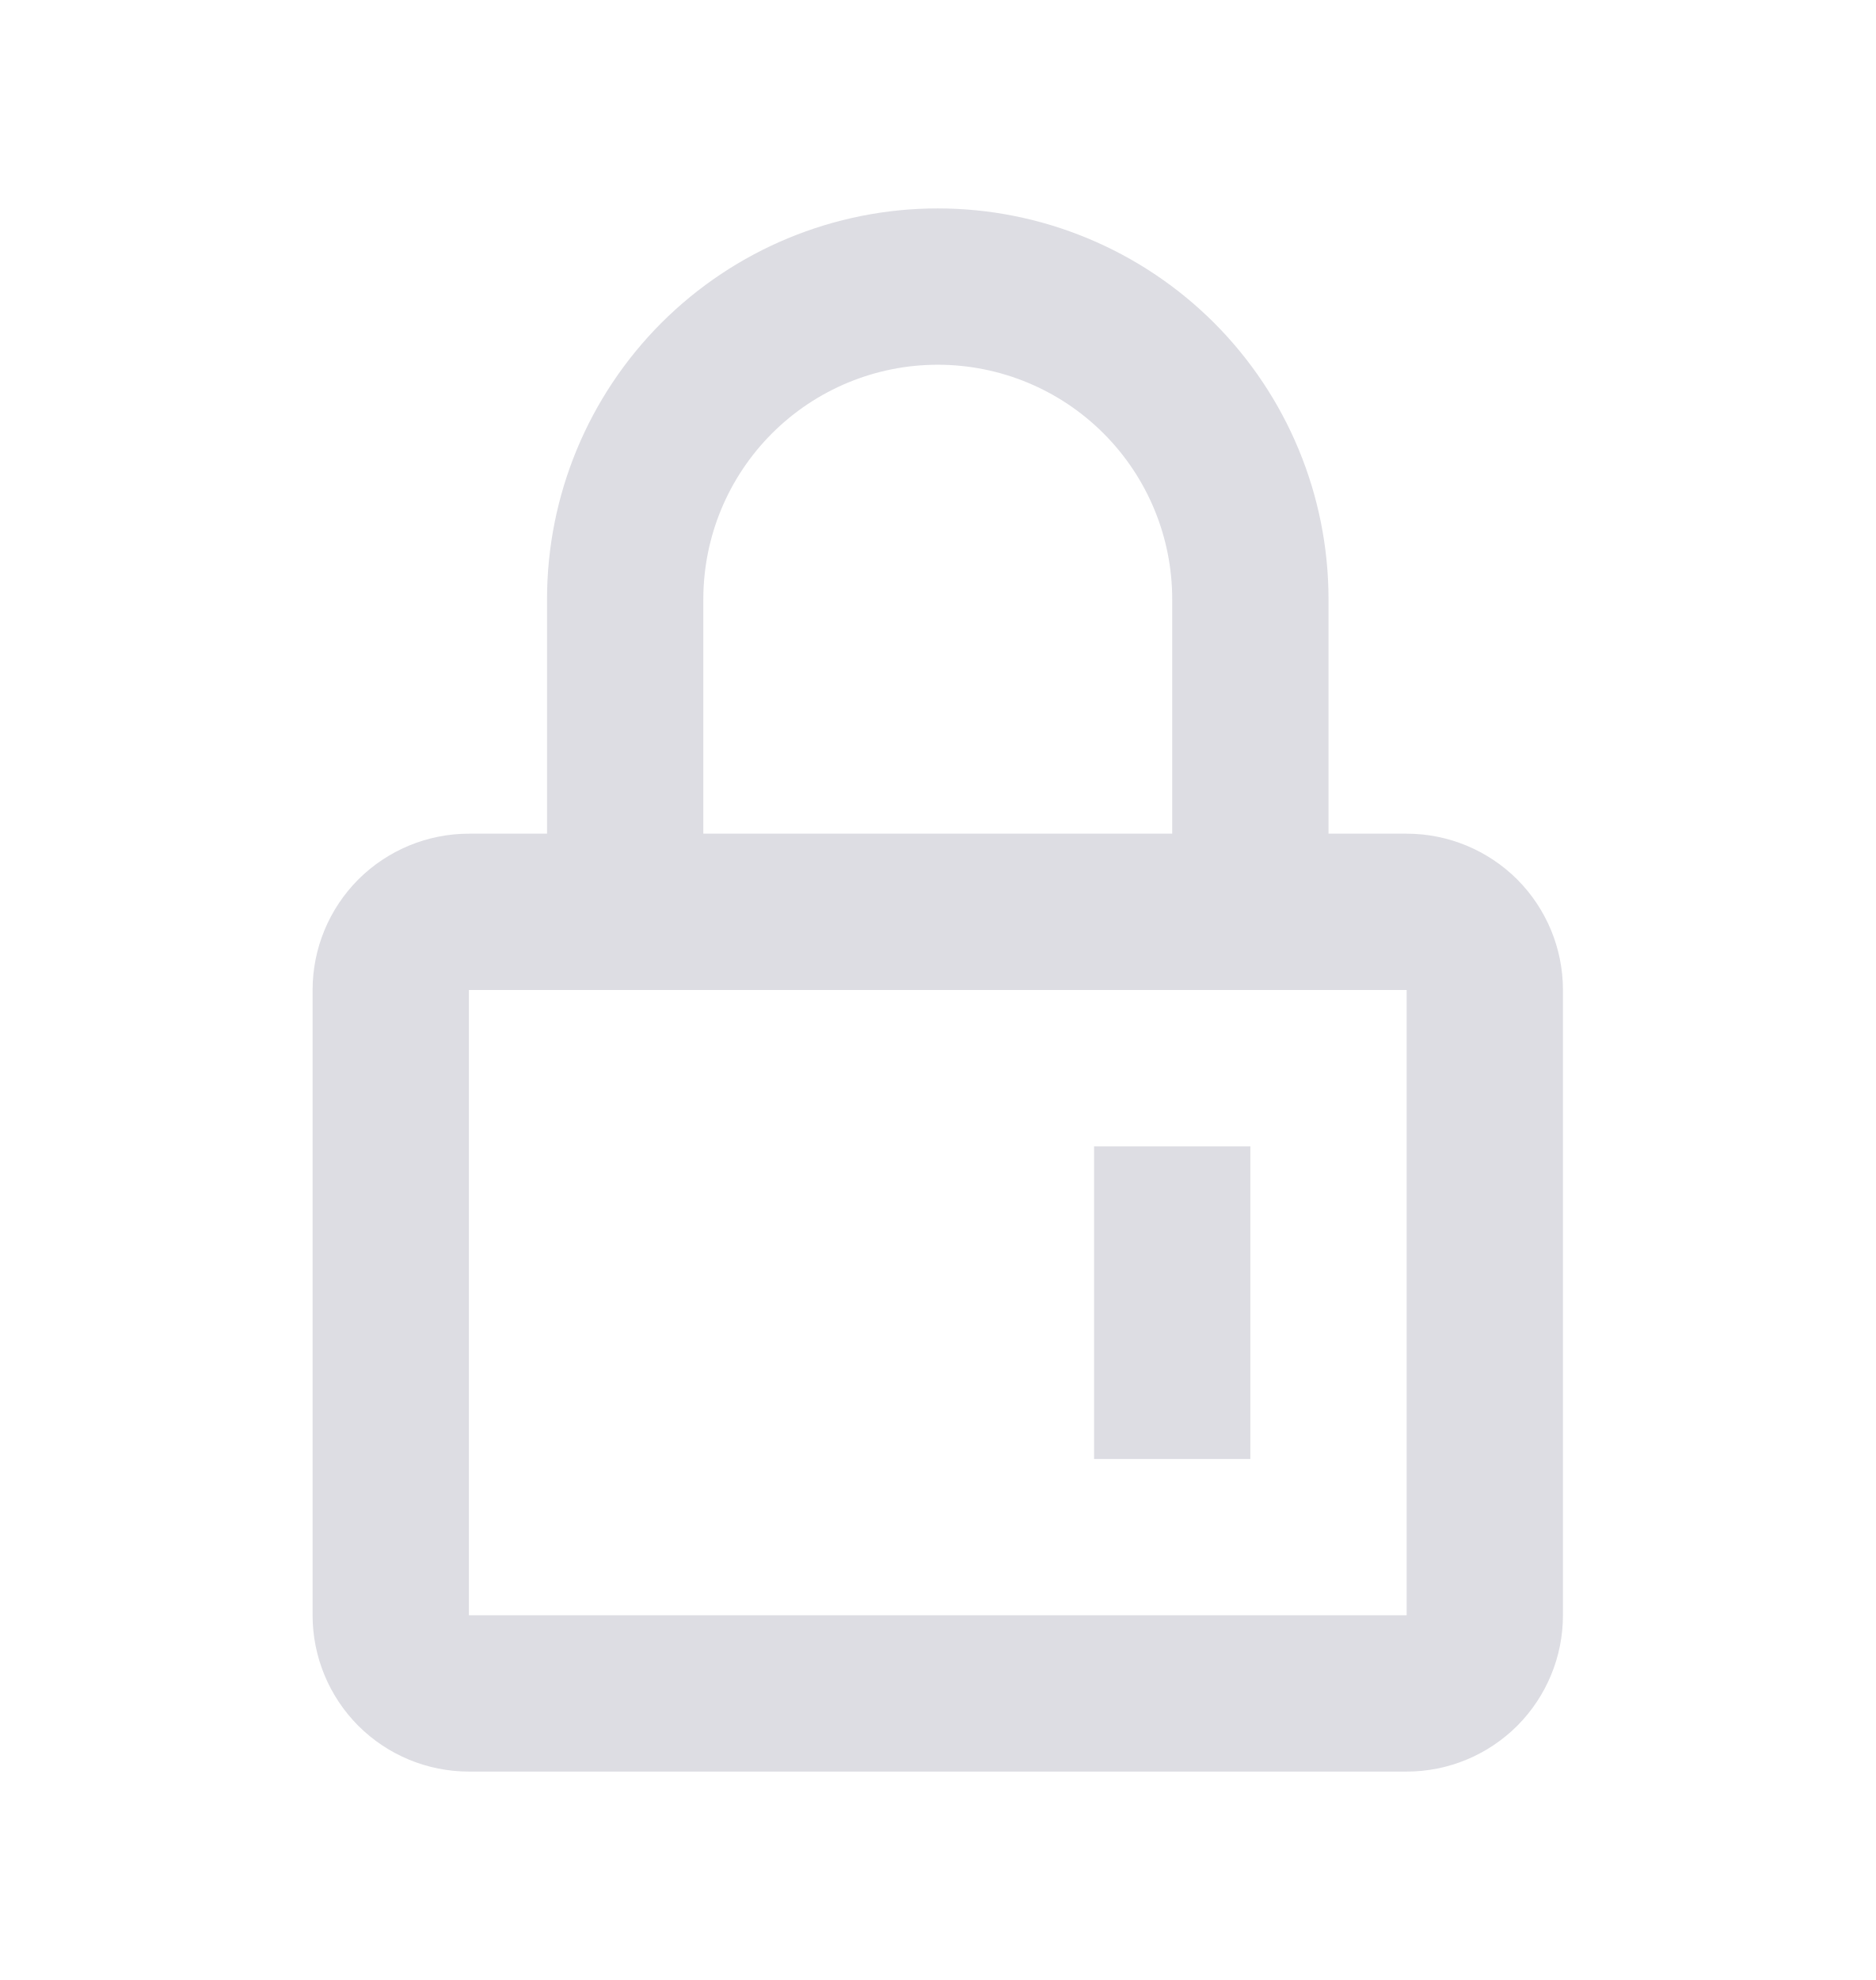
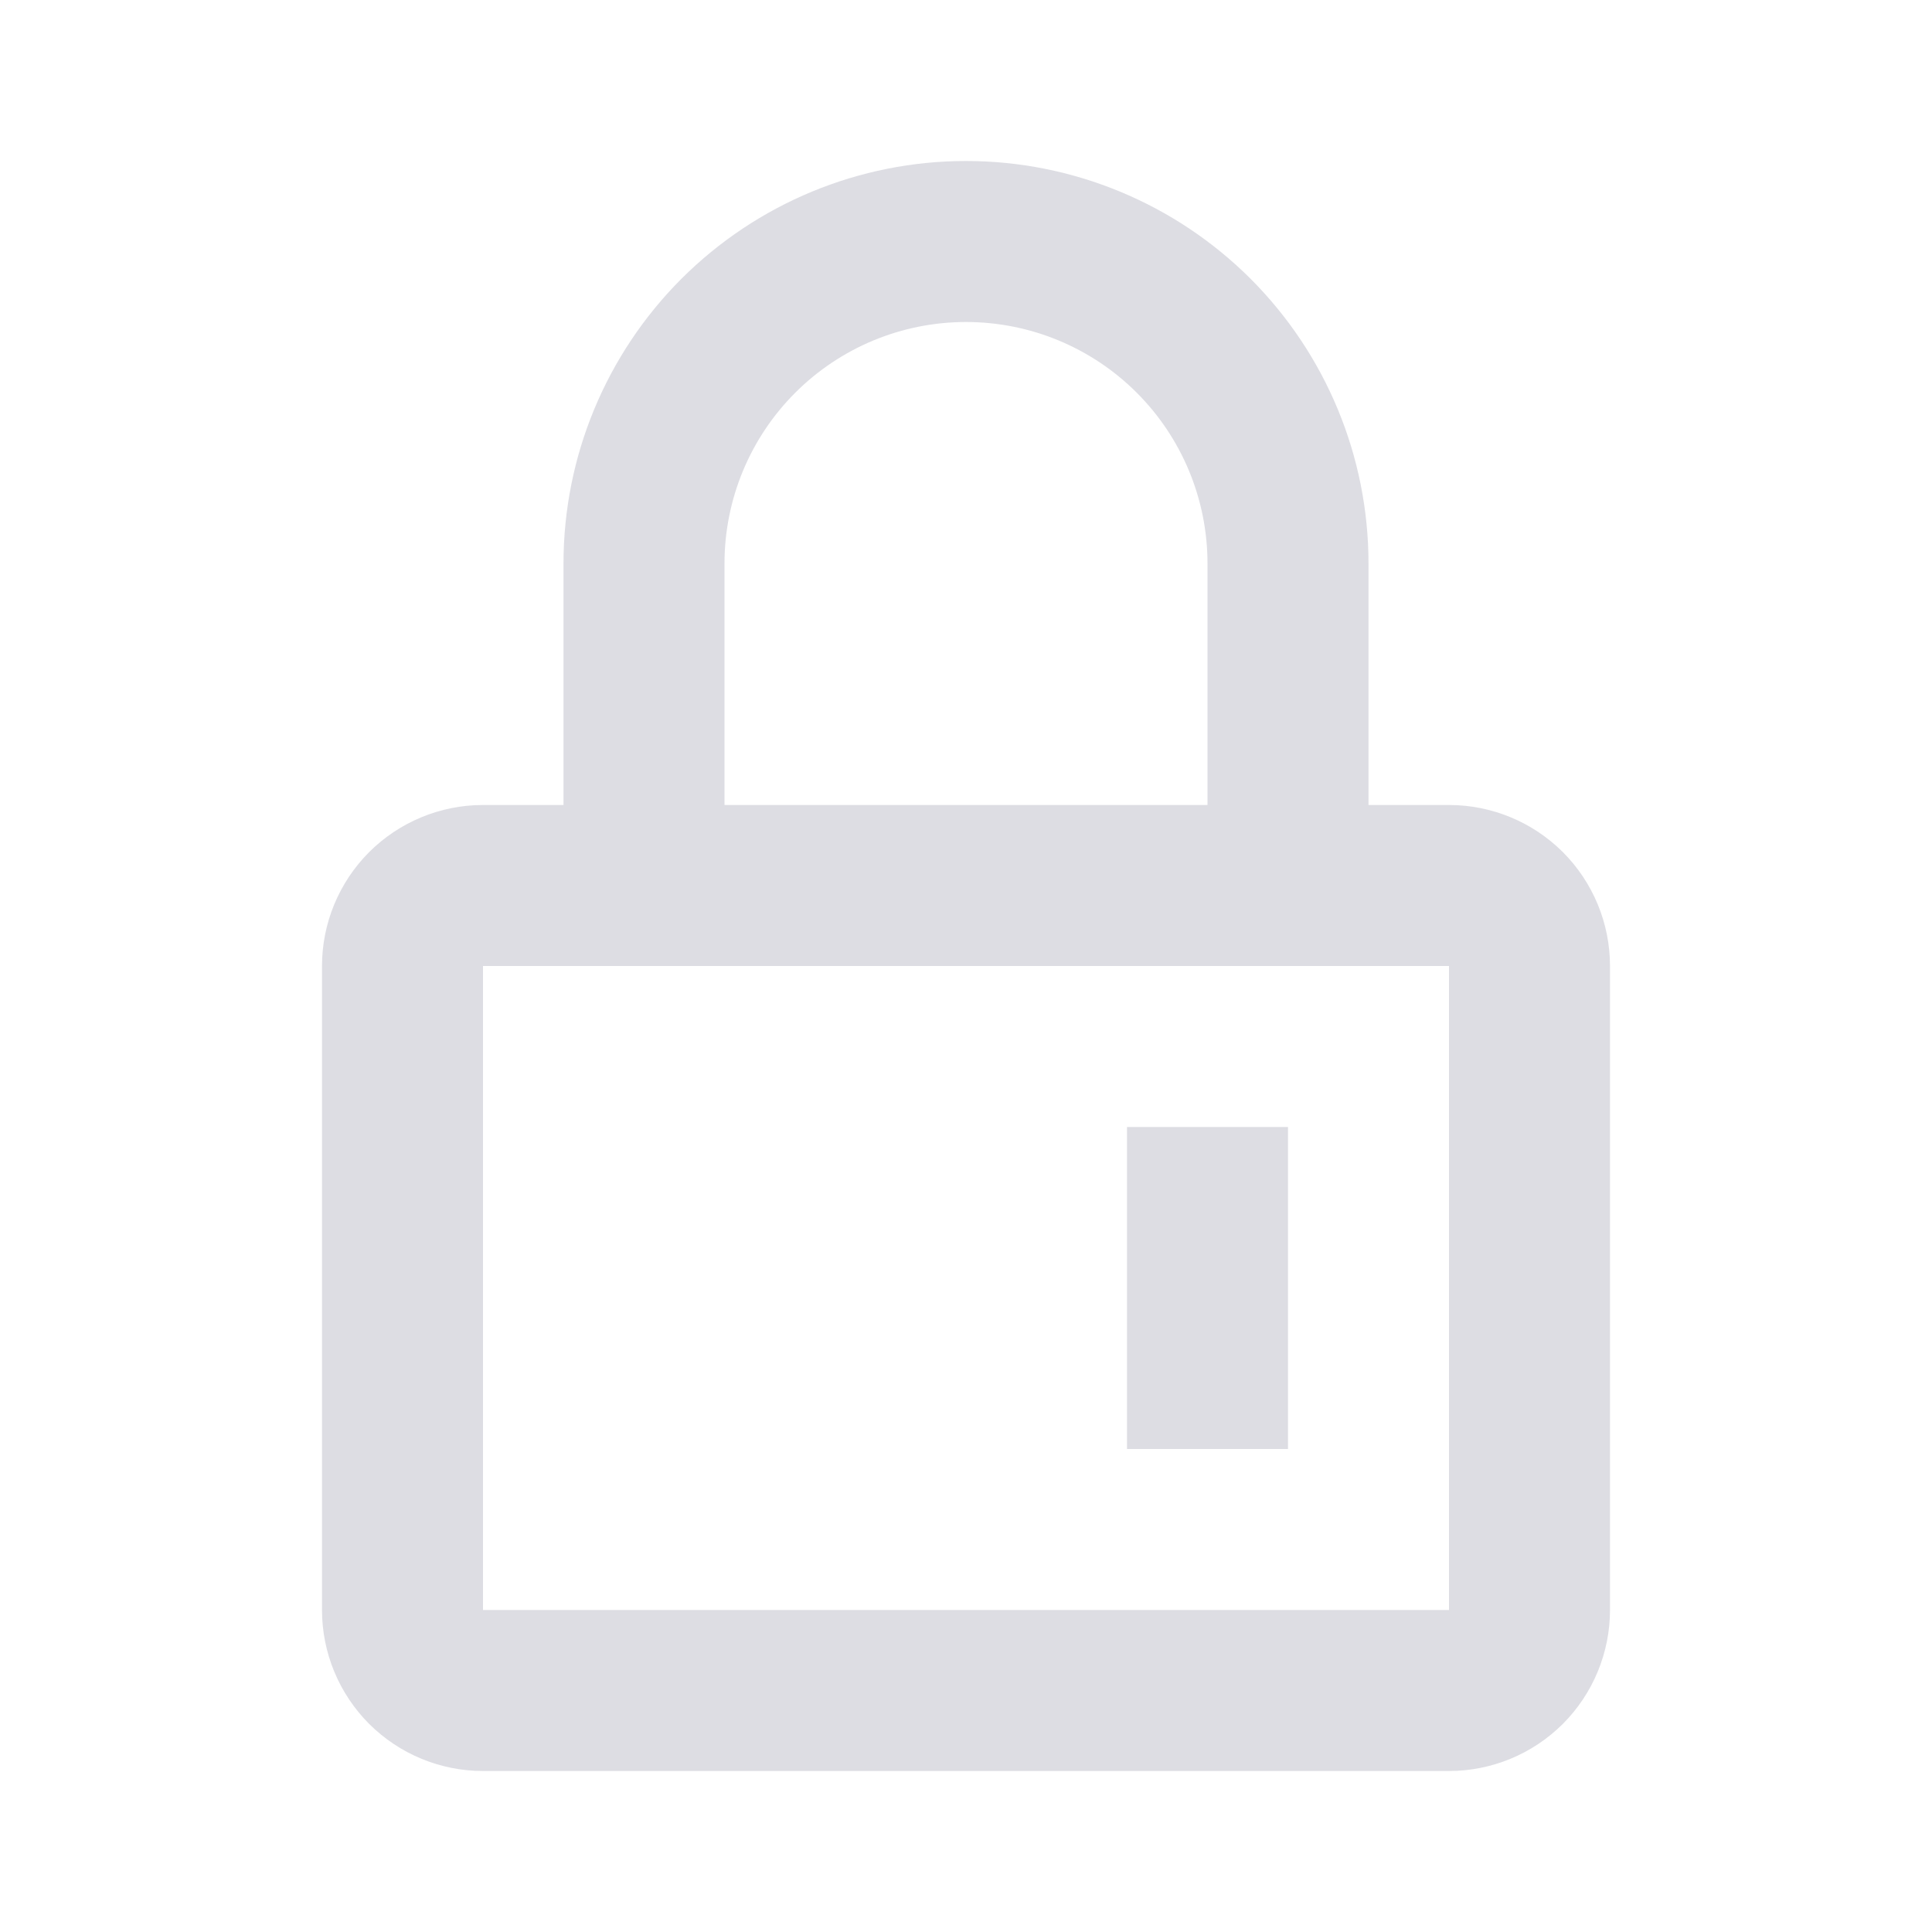
- <svg xmlns="http://www.w3.org/2000/svg" width="18" height="19" viewBox="0 0 18 19" fill="none">
-   <path fill-rule="evenodd" clip-rule="evenodd" d="M5.25 8V5.75C5.25 4.755 5.645 3.802 6.348 3.098C7.052 2.395 8.005 2 9 2C9.995 2 10.948 2.395 11.652 3.098C12.355 3.802 12.75 4.755 12.75 5.75V8H13.5C13.898 8 14.279 8.158 14.561 8.439C14.842 8.721 15 9.102 15 9.5V15.5C15 15.898 14.842 16.279 14.561 16.561C14.279 16.842 13.898 17 13.5 17H4.5C4.102 17 3.721 16.842 3.439 16.561C3.158 16.279 3 15.898 3 15.5V9.5C3 9.102 3.158 8.721 3.439 8.439C3.721 8.158 4.102 8 4.5 8H5.25ZM4.5 9.5V15.5H13.5V9.5H4.5ZM6.75 8H11.25V5.75C11.25 5.153 11.013 4.581 10.591 4.159C10.169 3.737 9.597 3.5 9 3.5C8.403 3.5 7.831 3.737 7.409 4.159C6.987 4.581 6.75 5.153 6.75 5.75V8ZM10.5 11H12V14H10.5V11Z" fill="#DDDDE3" />
+ <svg xmlns="http://www.w3.org/2000/svg" width="18" height="18" viewBox="0 0 18 18" fill="none">
+   <path fill-rule="evenodd" clip-rule="evenodd" d="M5.25 7.5V5.25C5.25 4.255 5.645 3.302 6.348 2.598C7.052 1.895 8.005 1.5 9 1.5C9.995 1.5 10.948 1.895 11.652 2.598C12.355 3.302 12.75 4.255 12.75 5.25V7.5H13.5C13.898 7.5 14.279 7.658 14.561 7.939C14.842 8.221 15 8.602 15 9V15C15 15.398 14.842 15.779 14.561 16.061C14.279 16.342 13.898 16.5 13.5 16.5H4.5C4.102 16.5 3.721 16.342 3.439 16.061C3.158 15.779 3 15.398 3 15V9C3 8.602 3.158 8.221 3.439 7.939C3.721 7.658 4.102 7.5 4.5 7.5H5.25ZM4.5 9V15H13.5V9H4.5ZM6.75 7.5H11.25V5.25C11.25 4.653 11.013 4.081 10.591 3.659C10.169 3.237 9.597 3 9 3C8.403 3 7.831 3.237 7.409 3.659C6.987 4.081 6.75 4.653 6.75 5.25V7.5ZM10.5 10.5H12V13.5H10.5V10.5Z" fill="#DDDDE3" />
</svg>
